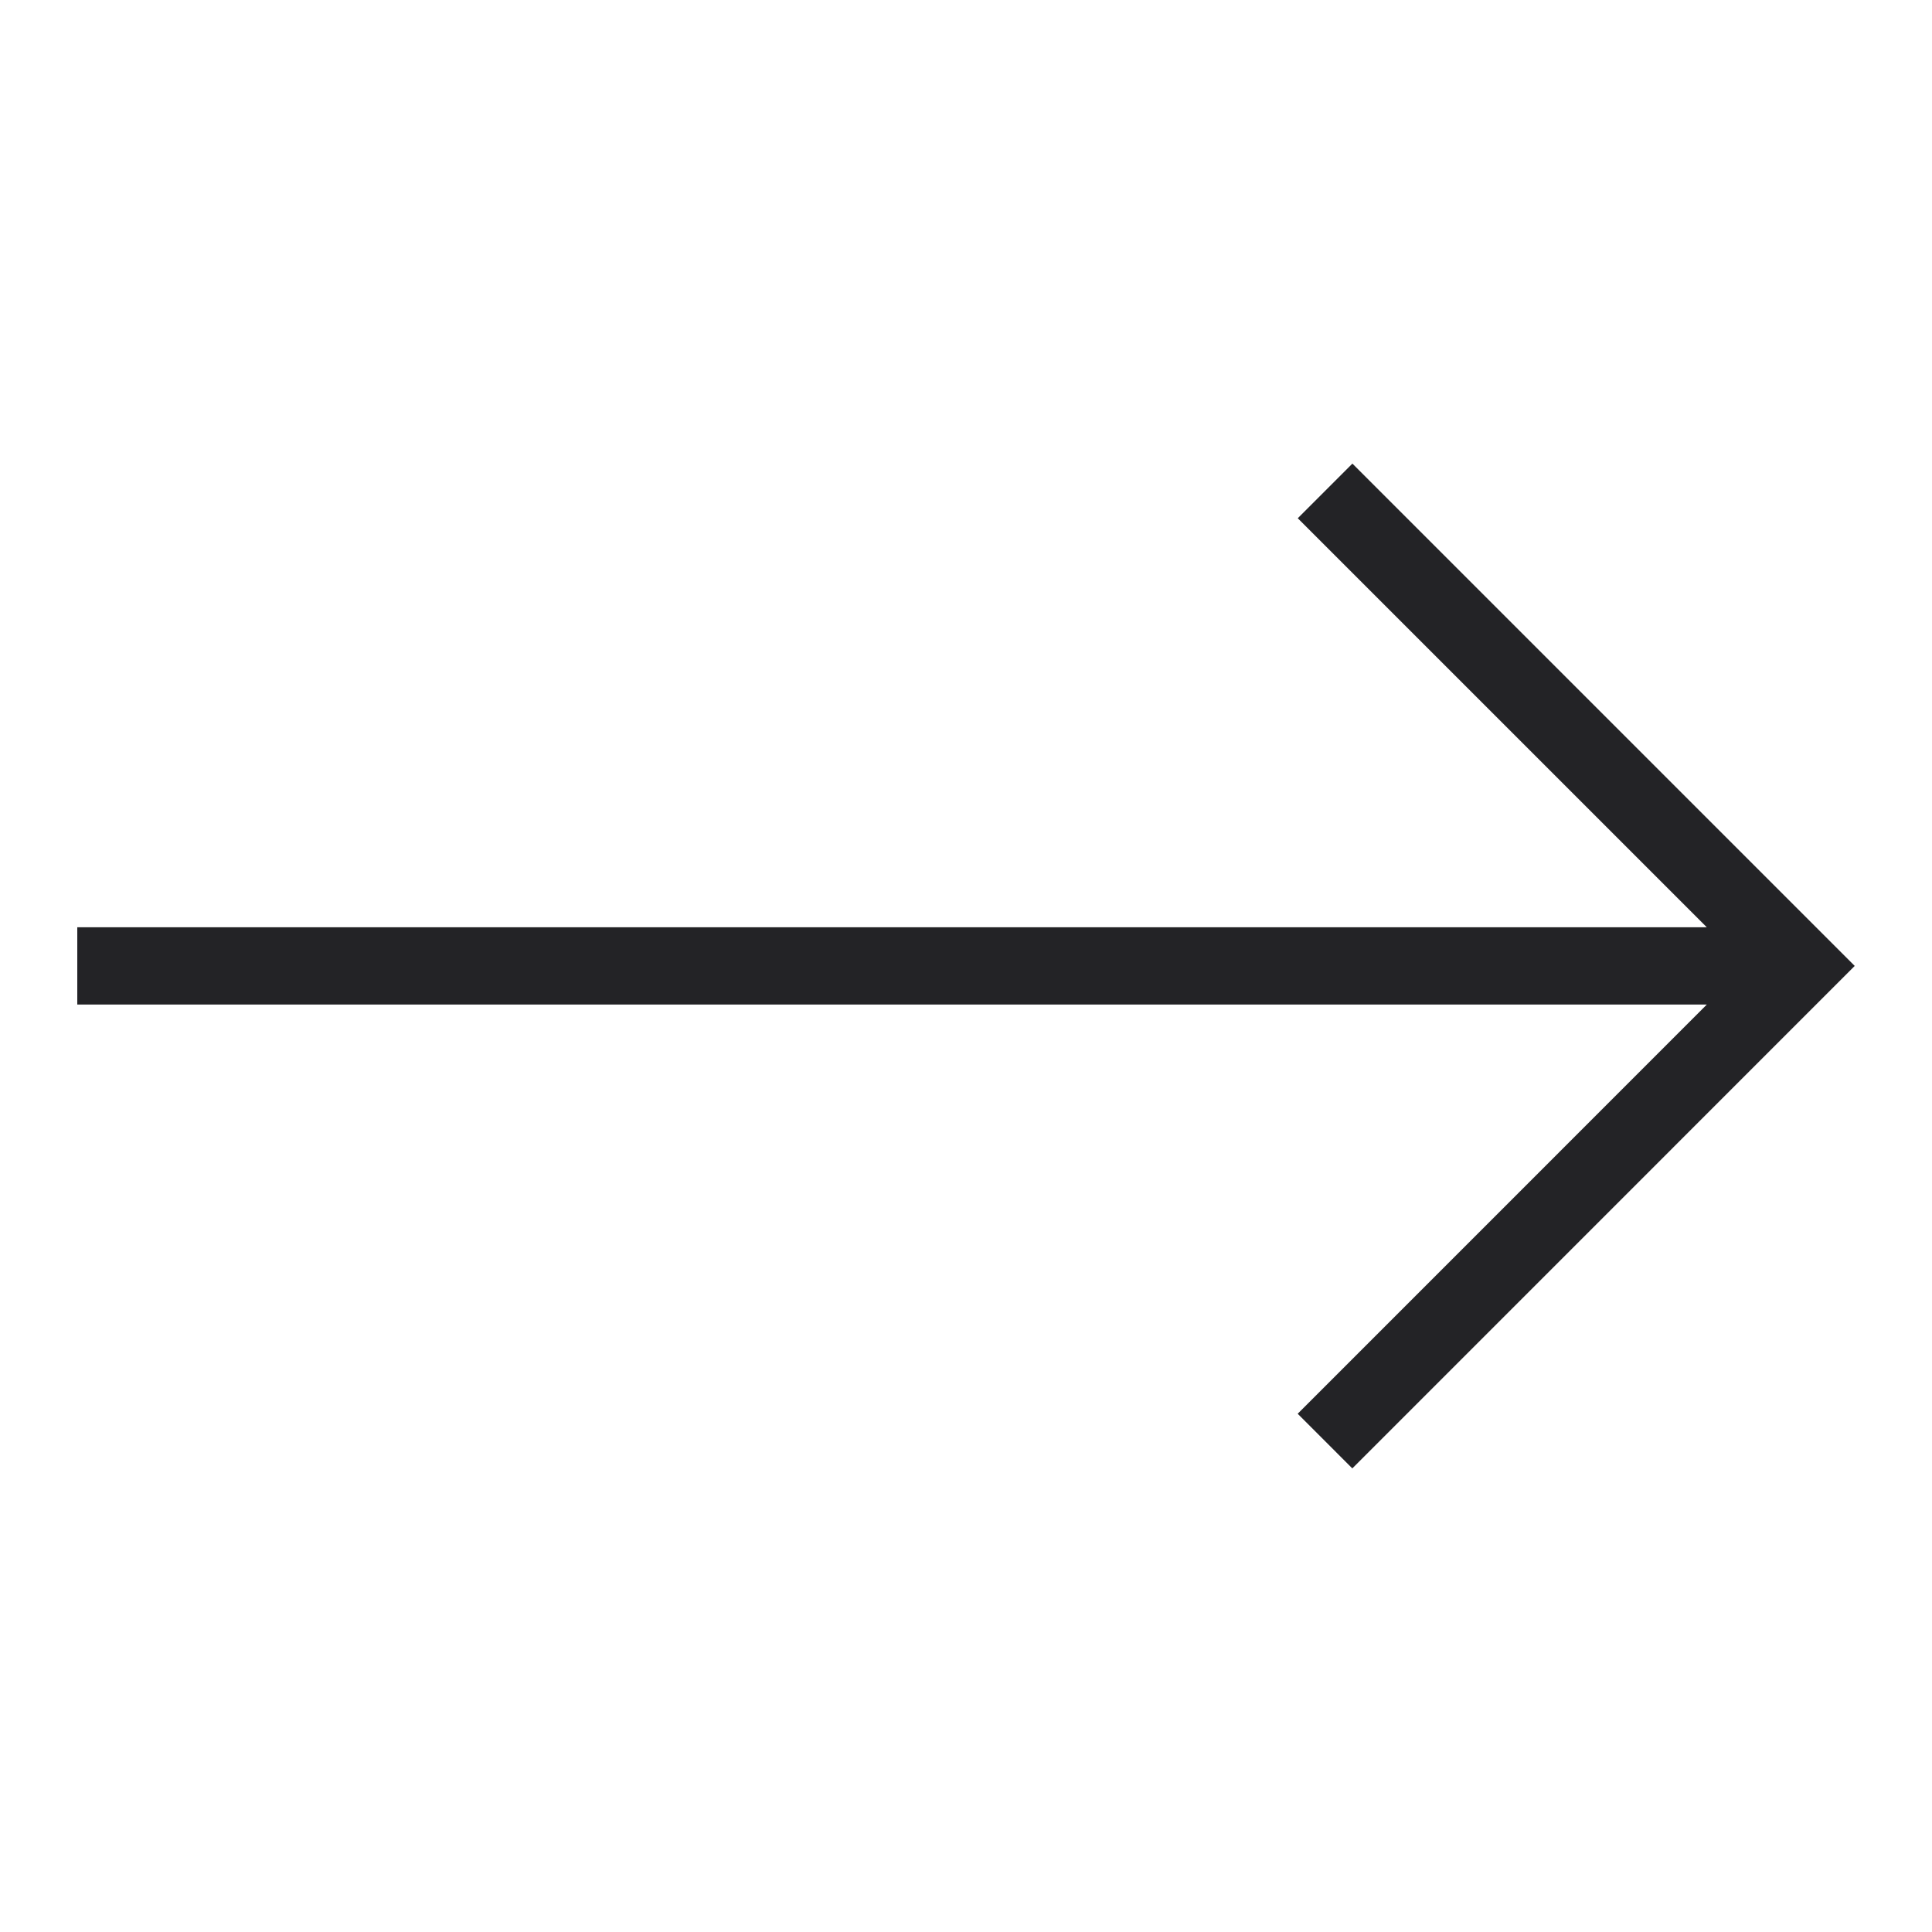
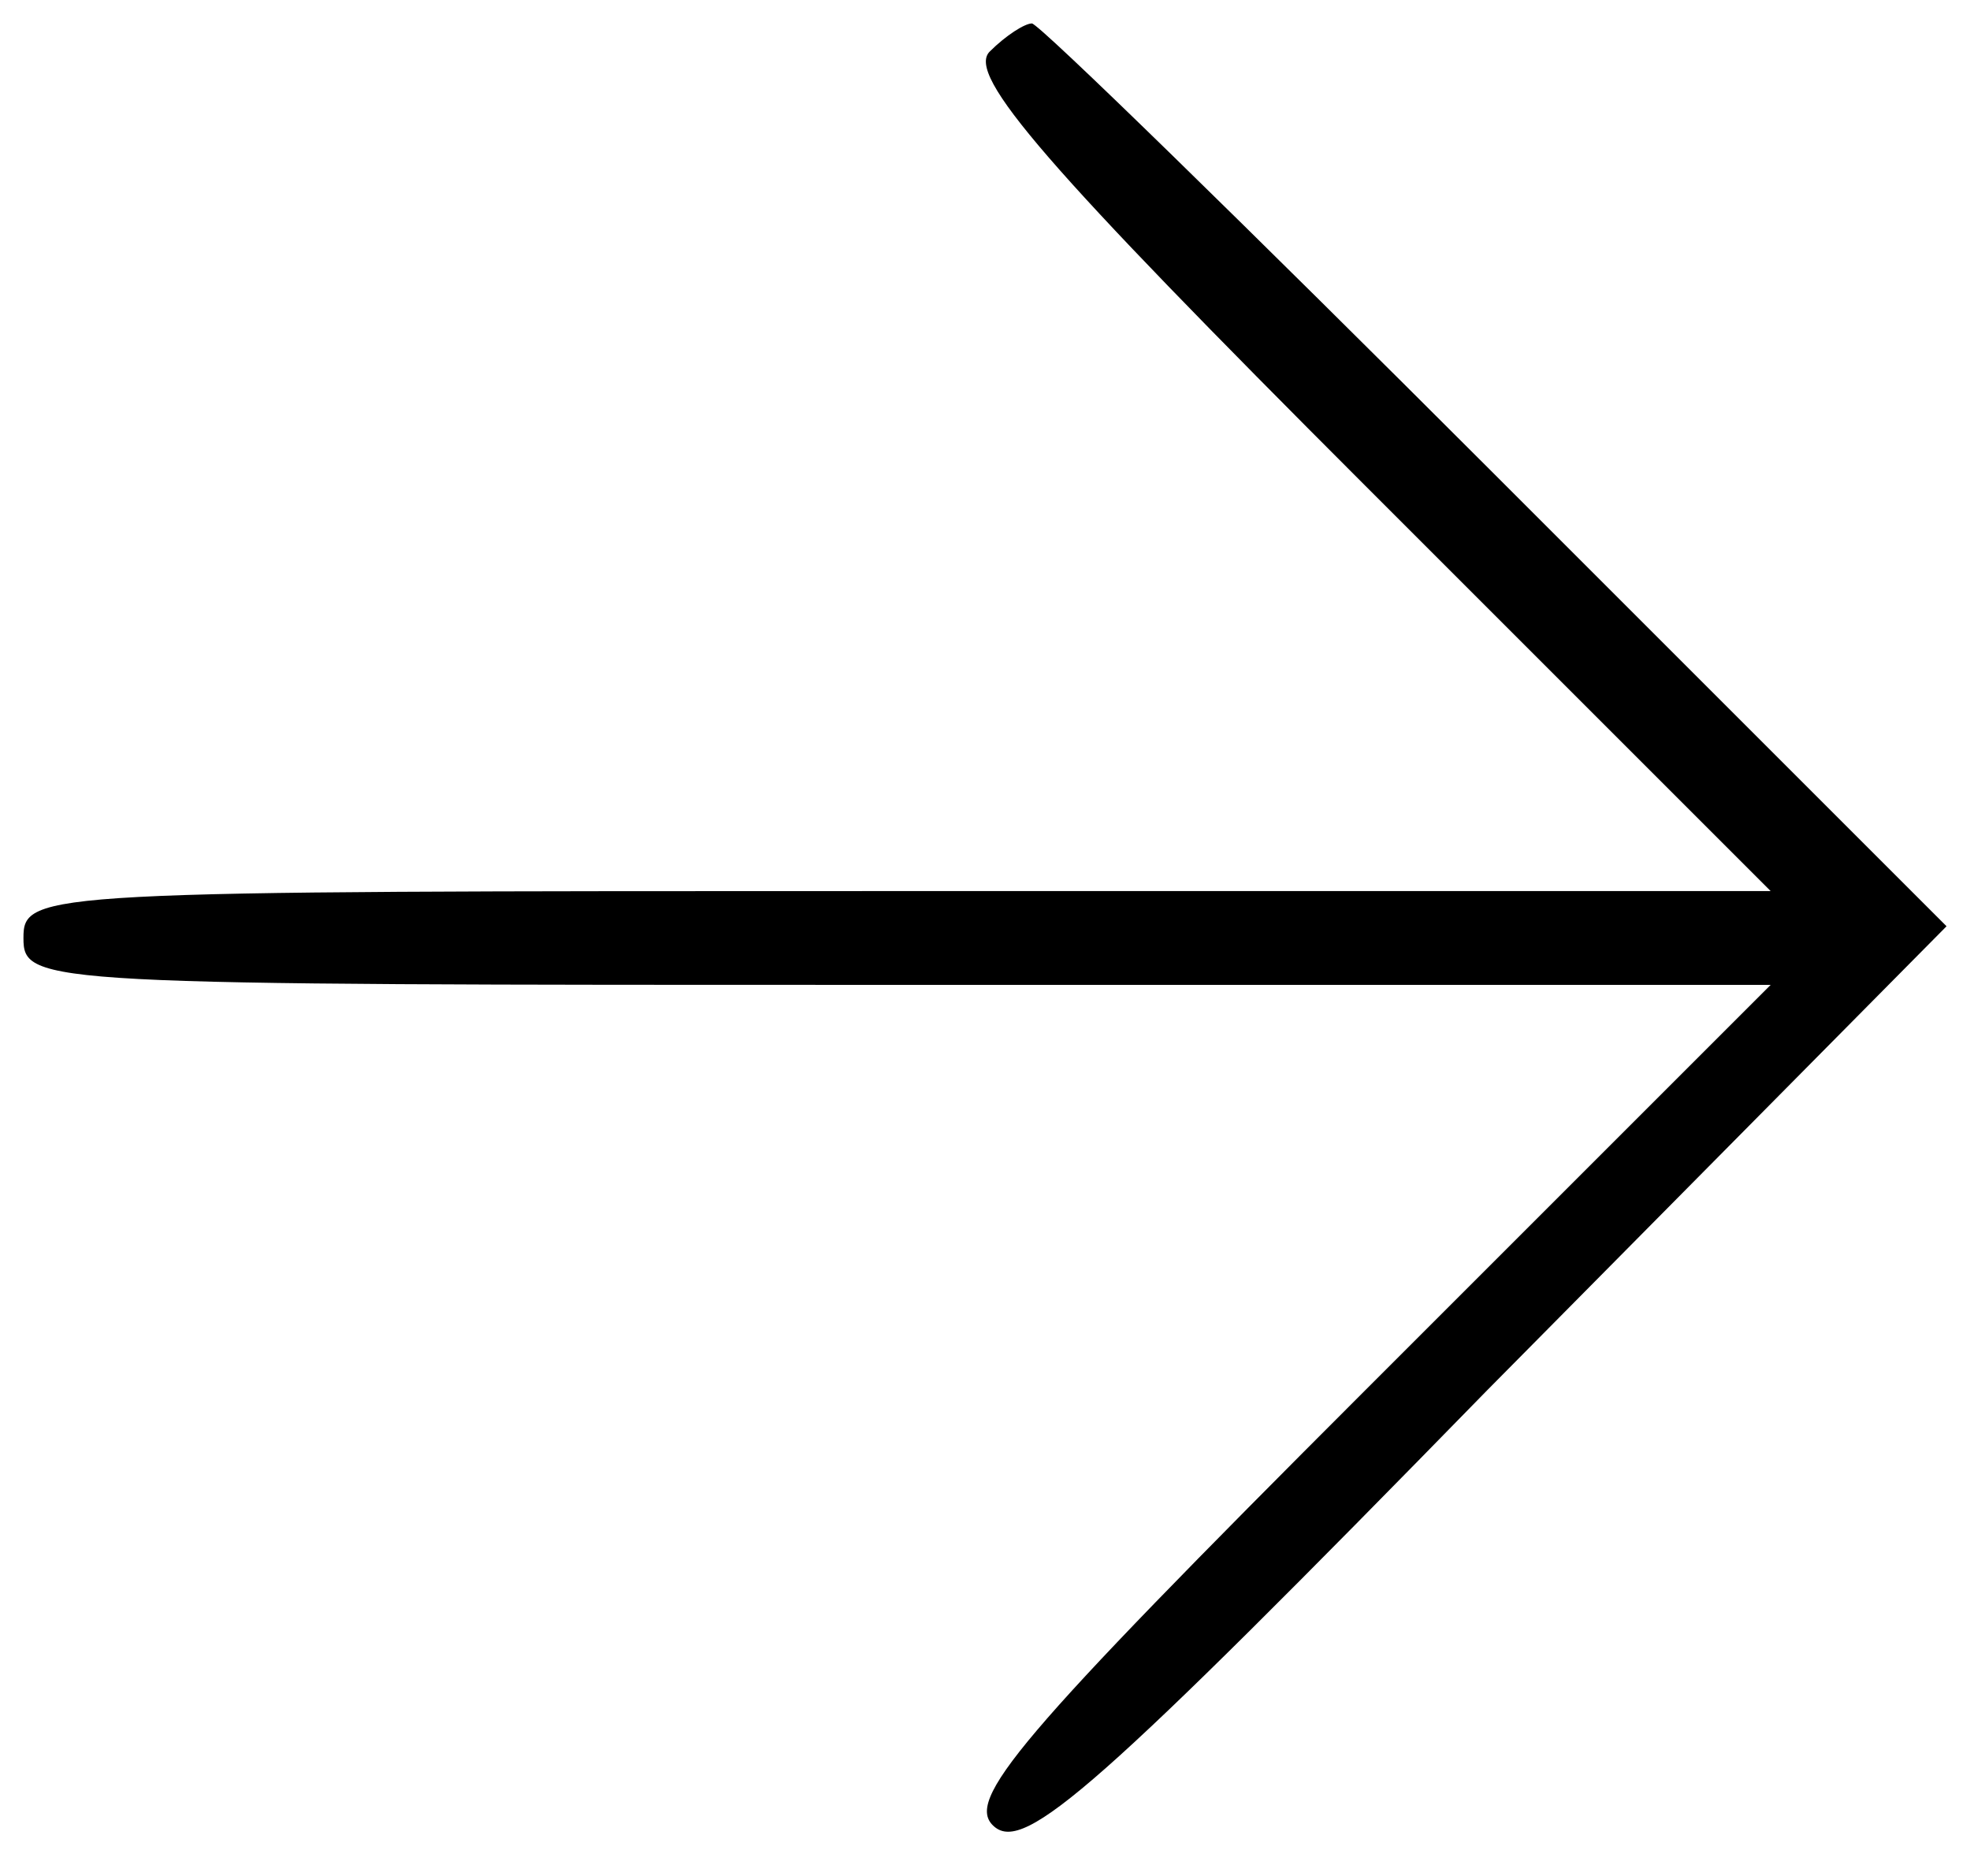
- <svg xmlns="http://www.w3.org/2000/svg" viewBox="0 0 25 25">
-   <g id="Right-2" data-name="Right">
-     <polygon points="17.5 5.999 16.793 6.706 22.086 11.999 1 11.999 1 12.999 22.086 12.999 16.792 18.294 17.499 19.001 24 12.499 17.5 5.999" style="fill:#232326" />
+ <svg xmlns="http://www.w3.org/2000/svg" version="1.0" width="84pt" height="80pt" viewBox="0 0 84 80" preserveAspectRatio="xMidYMid meet">
+   <g transform="translate(0,80) scale(0.1,-0.1)" fill="#000000" stroke="none">
+     <path d="M422 778 c-10 -10 24 -49 160 -185 l173 -173 -373 0 c-365 0 -372 0 -372 -20 0 -20 7 -20 372 -20 l373 0 -173 -173 c-149 -149 -171 -175 -158 -186 13 -11 44 16 210 186 l196 198 -193 193 c-105 105 -194 192 -197 192 -3 0 -11 -5 -18 -12z" />
  </g>
</svg>
